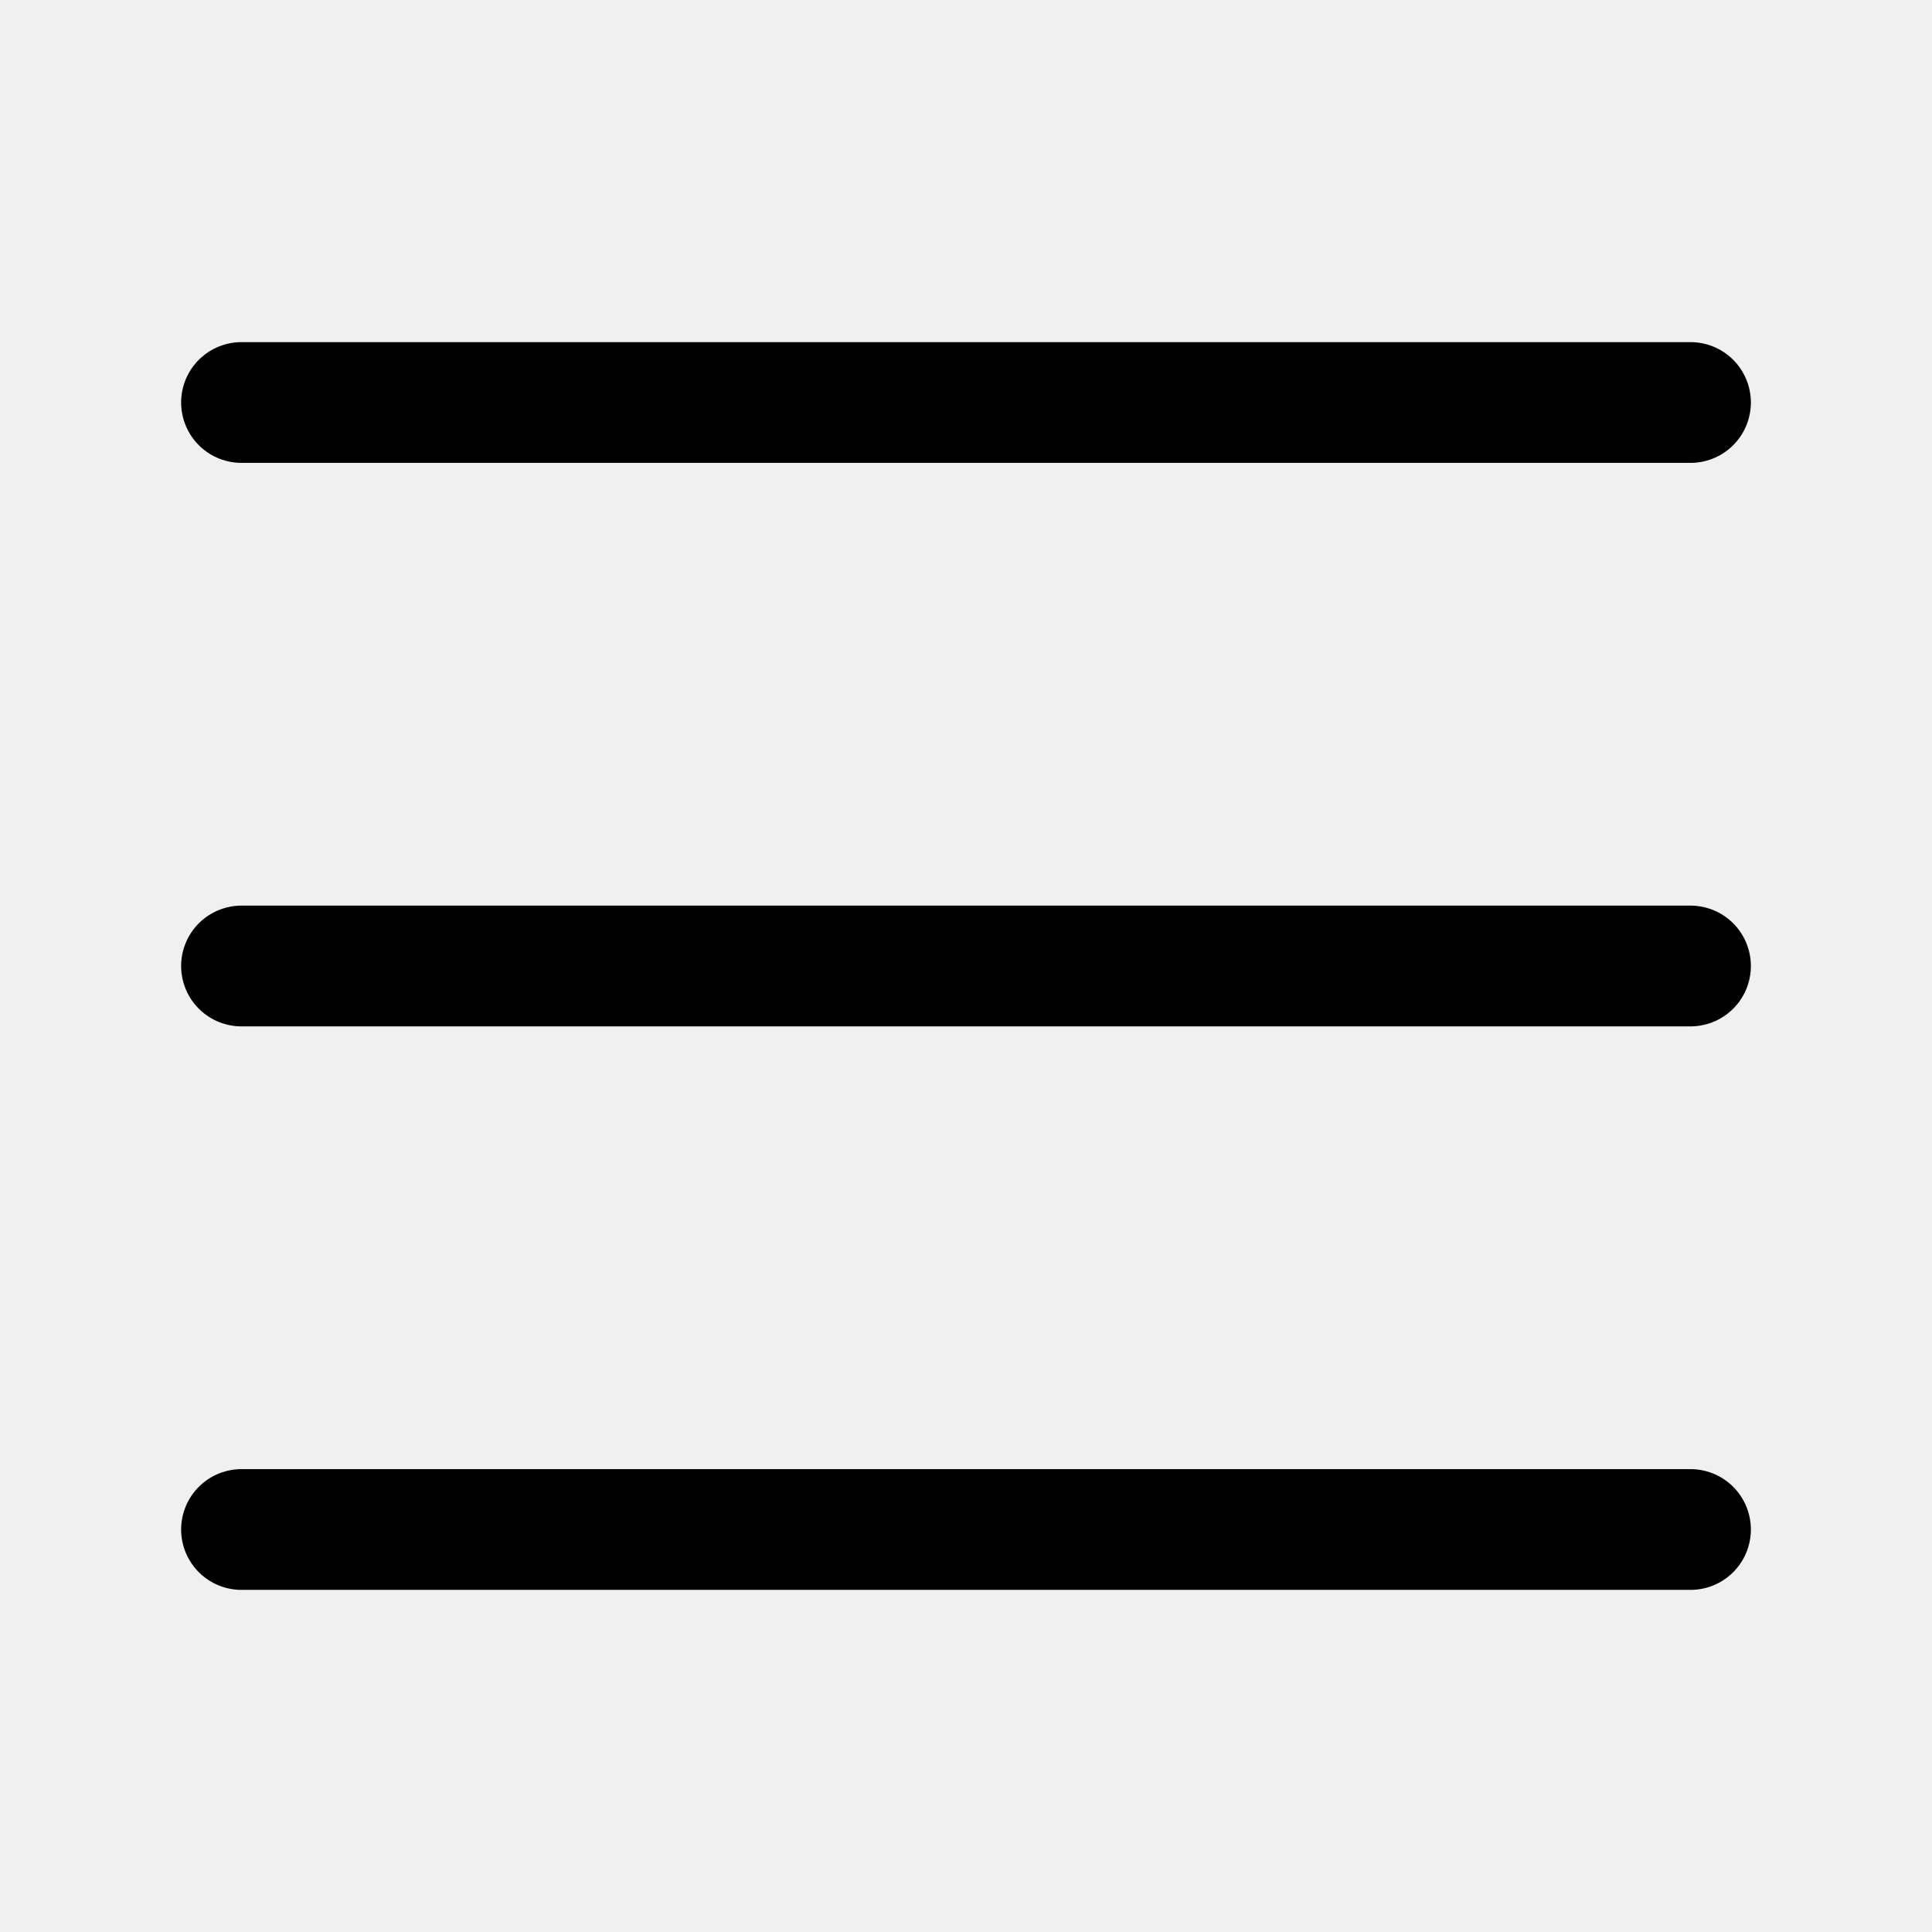
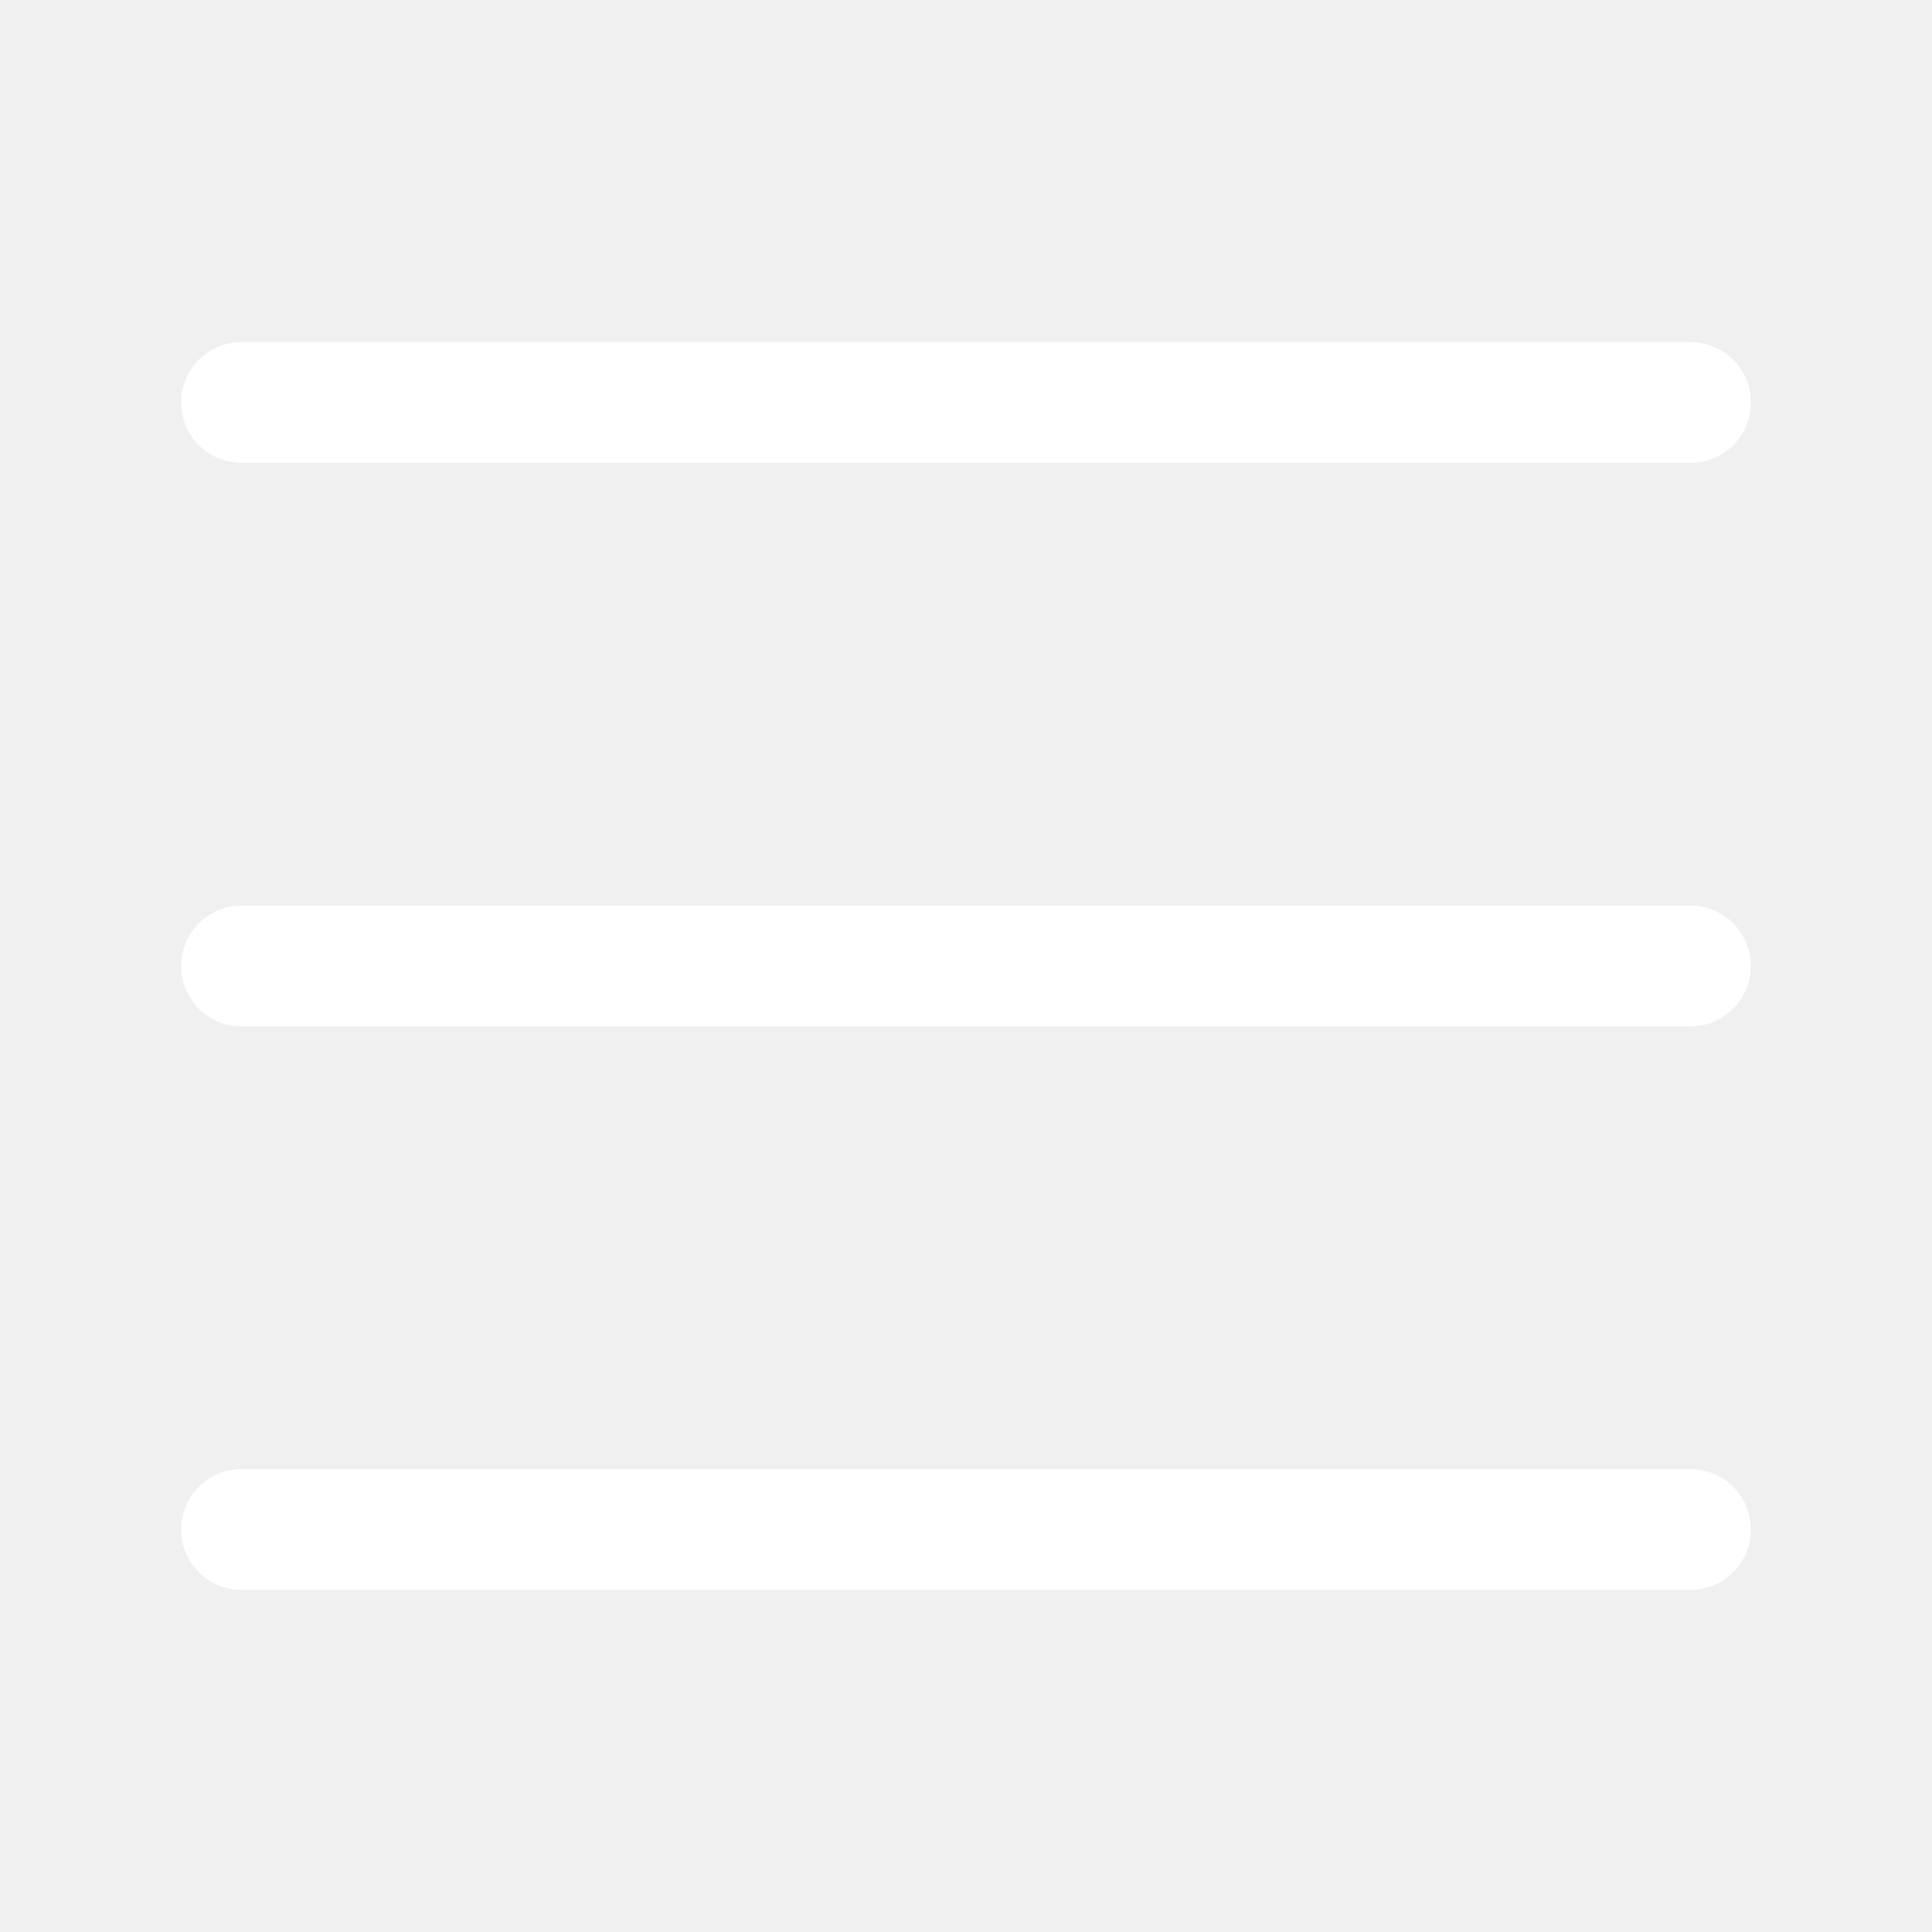
- <svg xmlns="http://www.w3.org/2000/svg" width="24px" height="24px" stroke-width="1.5" viewBox="0 0 24 24" fill="none" color="#000000">
-   <path d="M3 5H21" stroke="#000000" stroke-width="1.5" stroke-linecap="round" stroke-linejoin="round" />
-   <path d="M3 12H21" stroke="#000000" stroke-width="1.5" stroke-linecap="round" stroke-linejoin="round" />
-   <path d="M3 19H21" stroke="#000000" stroke-width="1.5" stroke-linecap="round" stroke-linejoin="round" />
+ <svg xmlns="http://www.w3.org/2000/svg" width="24px" height="24px" stroke-width="1.5" viewBox="0 0 24 24" fill="none" color="white">
+   <path d="M3 5H21" stroke="white" stroke-width="1.5" stroke-linecap="round" stroke-linejoin="round" />
+   <path d="M3 12H21" stroke="white" stroke-width="1.5" stroke-linecap="round" stroke-linejoin="round" />
+   <path d="M3 19H21" stroke="white" stroke-width="1.5" stroke-linecap="round" stroke-linejoin="round" />
</svg>
